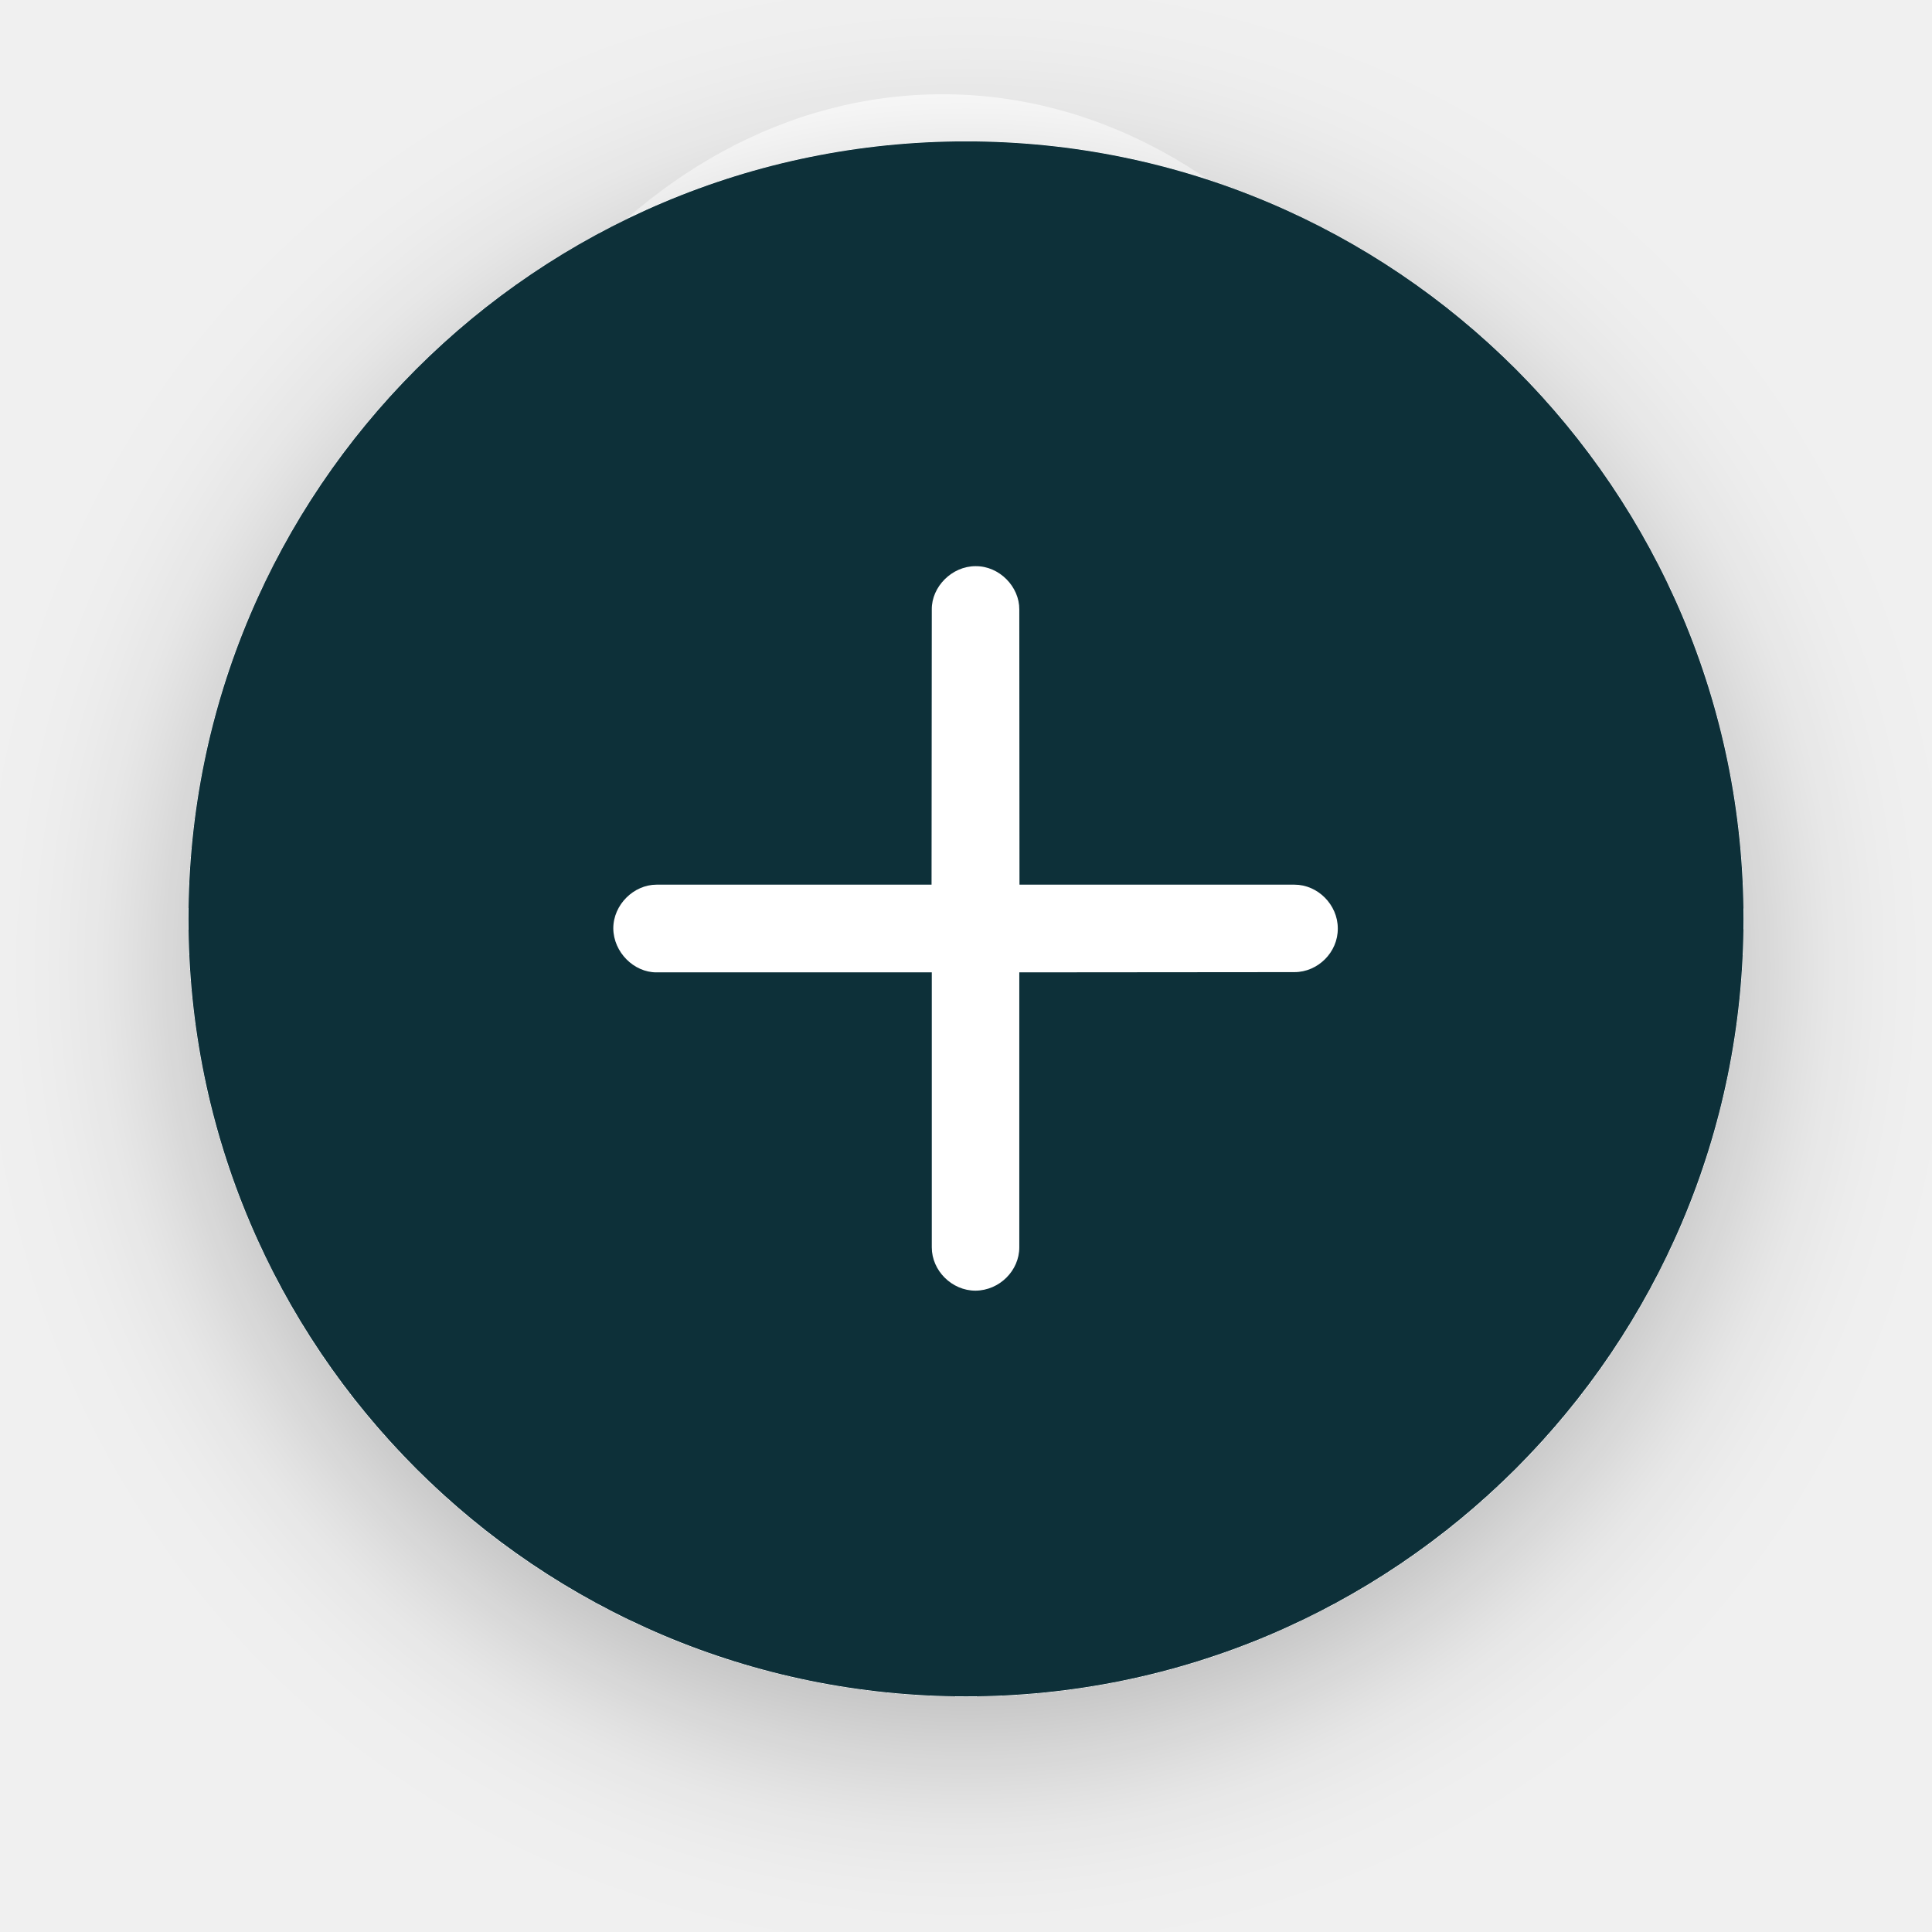
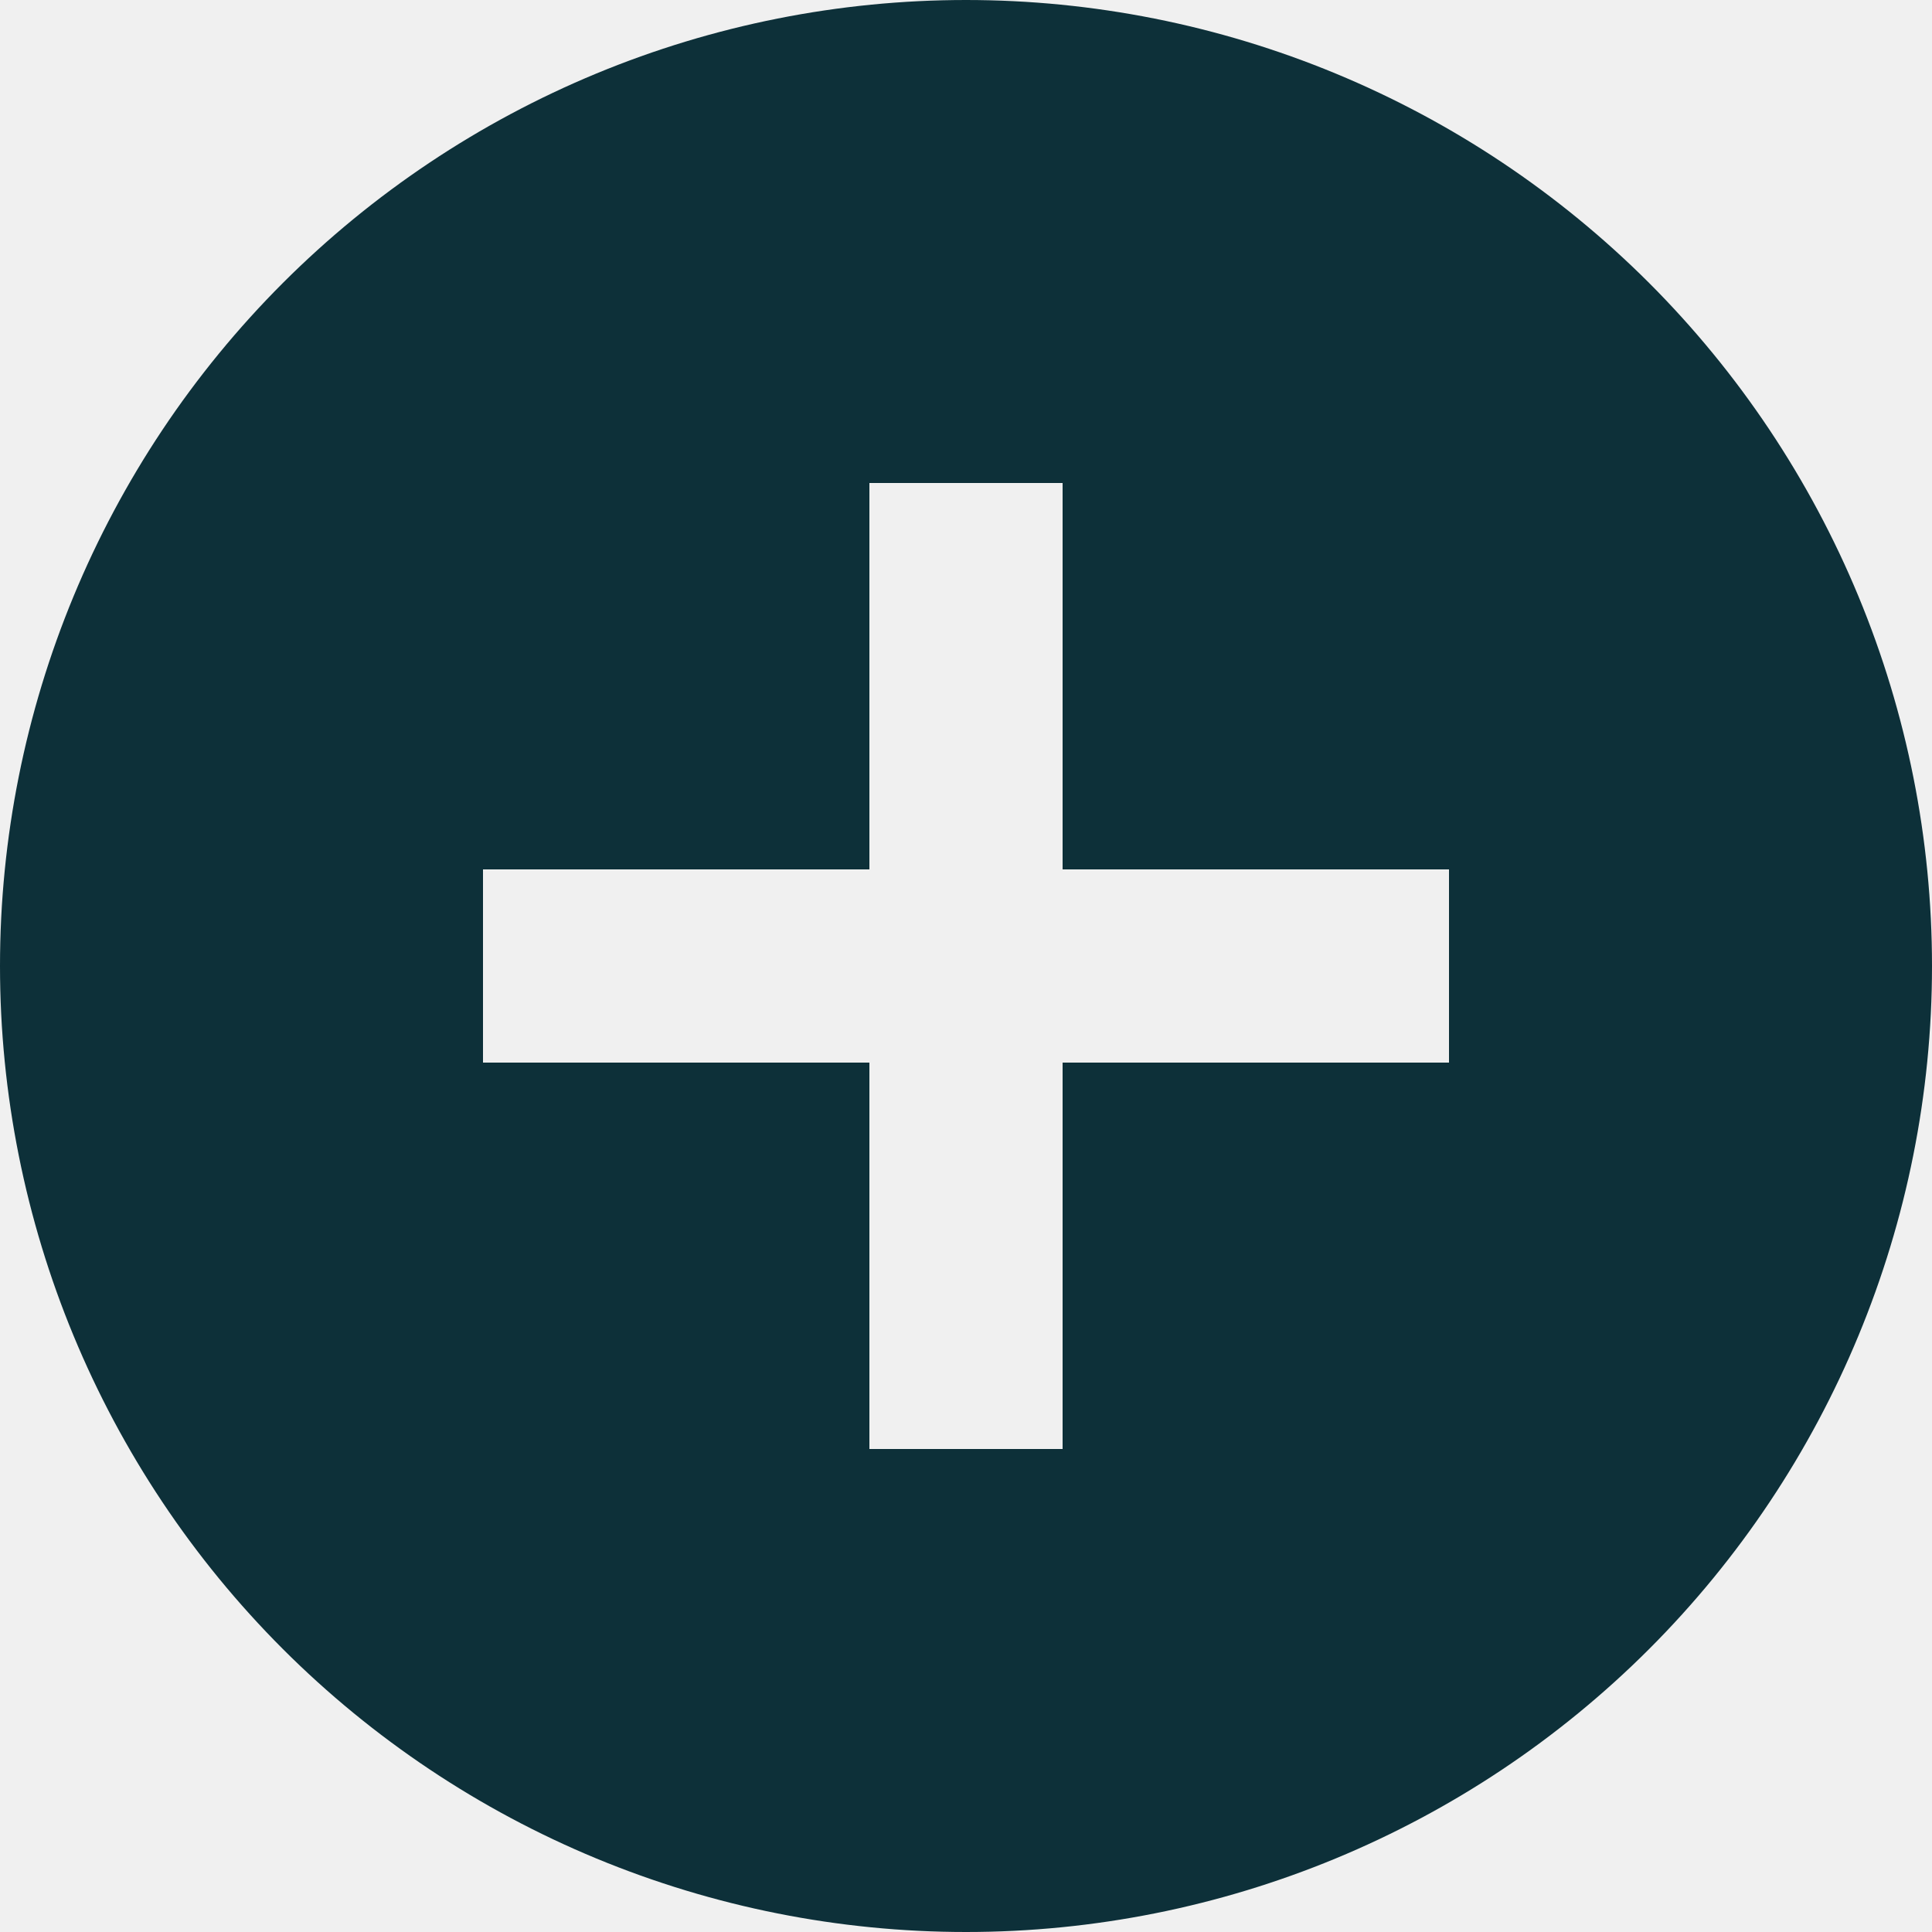
- <svg xmlns="http://www.w3.org/2000/svg" width="41" height="41" viewBox="0 0 41 41" fill="none">
-   <ellipse cx="20" cy="17.5" rx="12" ry="15.5" fill="white" />
-   <g filter="url(#filter0_d_0_1)">
-     <circle cx="20.5" cy="19.5" r="16.5" fill="#0D3039" />
-   </g>
-   <path d="M13.933 18.774C13.449 18.774 13.015 19.199 13.015 19.702C13.02 20.211 13.454 20.635 13.928 20.635L19.774 20.635L19.774 26.471C19.774 26.965 20.199 27.39 20.702 27.39C21.211 27.385 21.631 26.965 21.631 26.471L21.631 20.635L27.471 20.63C27.965 20.63 28.395 20.211 28.39 19.702C28.39 19.199 27.965 18.774 27.471 18.774L21.635 18.774L21.631 12.933C21.635 12.454 21.211 12.01 20.702 12.015C20.199 12.015 19.769 12.454 19.774 12.933L19.769 18.774L13.933 18.774Z" fill="white" />
-   <defs>
-     <filter id="filter0_d_0_1" x="0" y="0" width="41" height="41" filterUnits="userSpaceOnUse" color-interpolation-filters="sRGB">
-       <feFlood flood-opacity="0" result="BackgroundImageFix" />
-       <feColorMatrix in="SourceAlpha" type="matrix" values="0 0 0 0 0 0 0 0 0 0 0 0 0 0 0 0 0 0 127 0" result="hardAlpha" />
-       <feOffset dy="1" />
-       <feGaussianBlur stdDeviation="2" />
-       <feComposite in2="hardAlpha" operator="out" />
-       <feColorMatrix type="matrix" values="0 0 0 0 0 0 0 0 0 0 0 0 0 0 0 0 0 0 0.25 0" />
-       <feBlend mode="normal" in2="BackgroundImageFix" result="effect1_dropShadow_0_1" />
-       <feBlend mode="normal" in="SourceGraphic" in2="effect1_dropShadow_0_1" result="shape" />
-     </filter>
-   </defs>
+ <svg xmlns="http://www.w3.org/2000/svg" width="32" height="32" viewBox="0 0 32 32" fill="none">
+   <path d="M24 17.6H17.6V24H14.4V17.6H8V14.4H14.4V8H17.6V14.4H24M16 0C13.899 0 11.818 0.414 9.877 1.218C7.936 2.022 6.172 3.201 4.686 4.686C1.686 7.687 0 11.757 0 16C0 20.244 1.686 24.313 4.686 27.314C6.172 28.799 7.936 29.978 9.877 30.782C11.818 31.586 13.899 32 16 32C20.244 32 24.313 30.314 27.314 27.314C30.314 24.313 32 20.244 32 16C32 13.899 31.586 11.818 30.782 9.877C29.978 7.936 28.799 6.172 27.314 4.686C25.828 3.201 24.064 2.022 22.123 1.218C20.182 0.414 18.101 0 16 0Z" fill="#0D3039" />
</svg>
